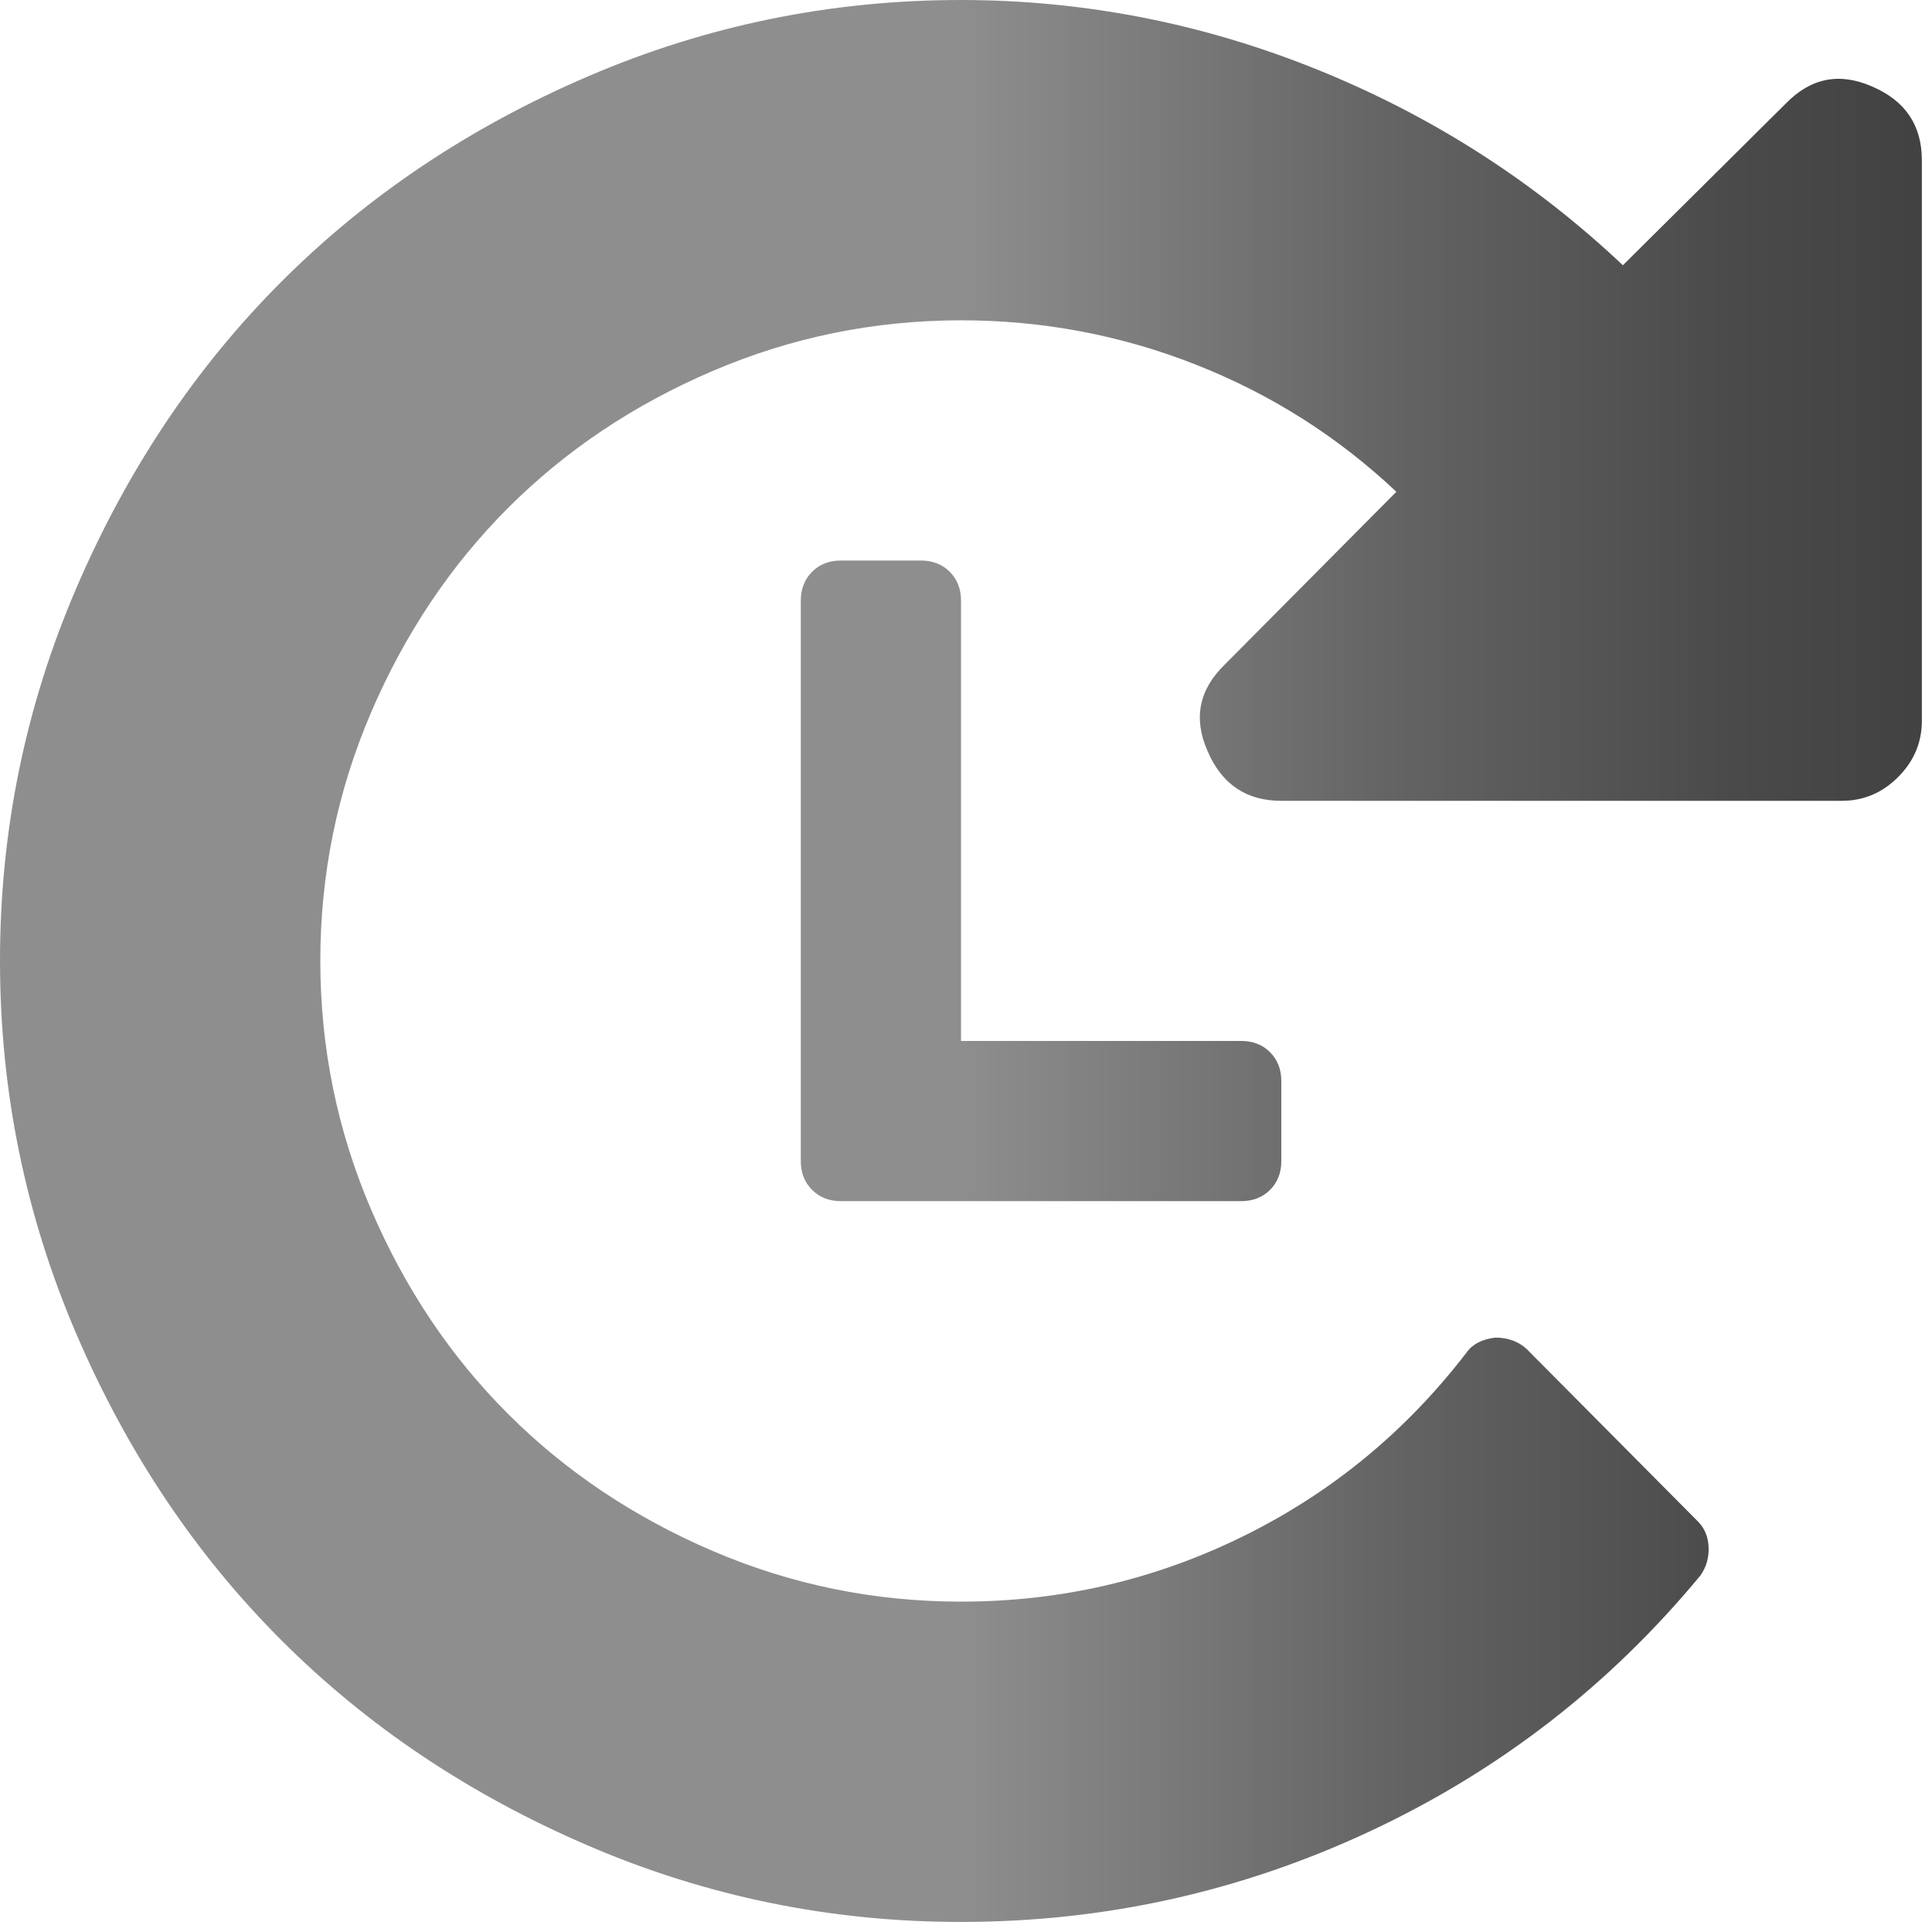
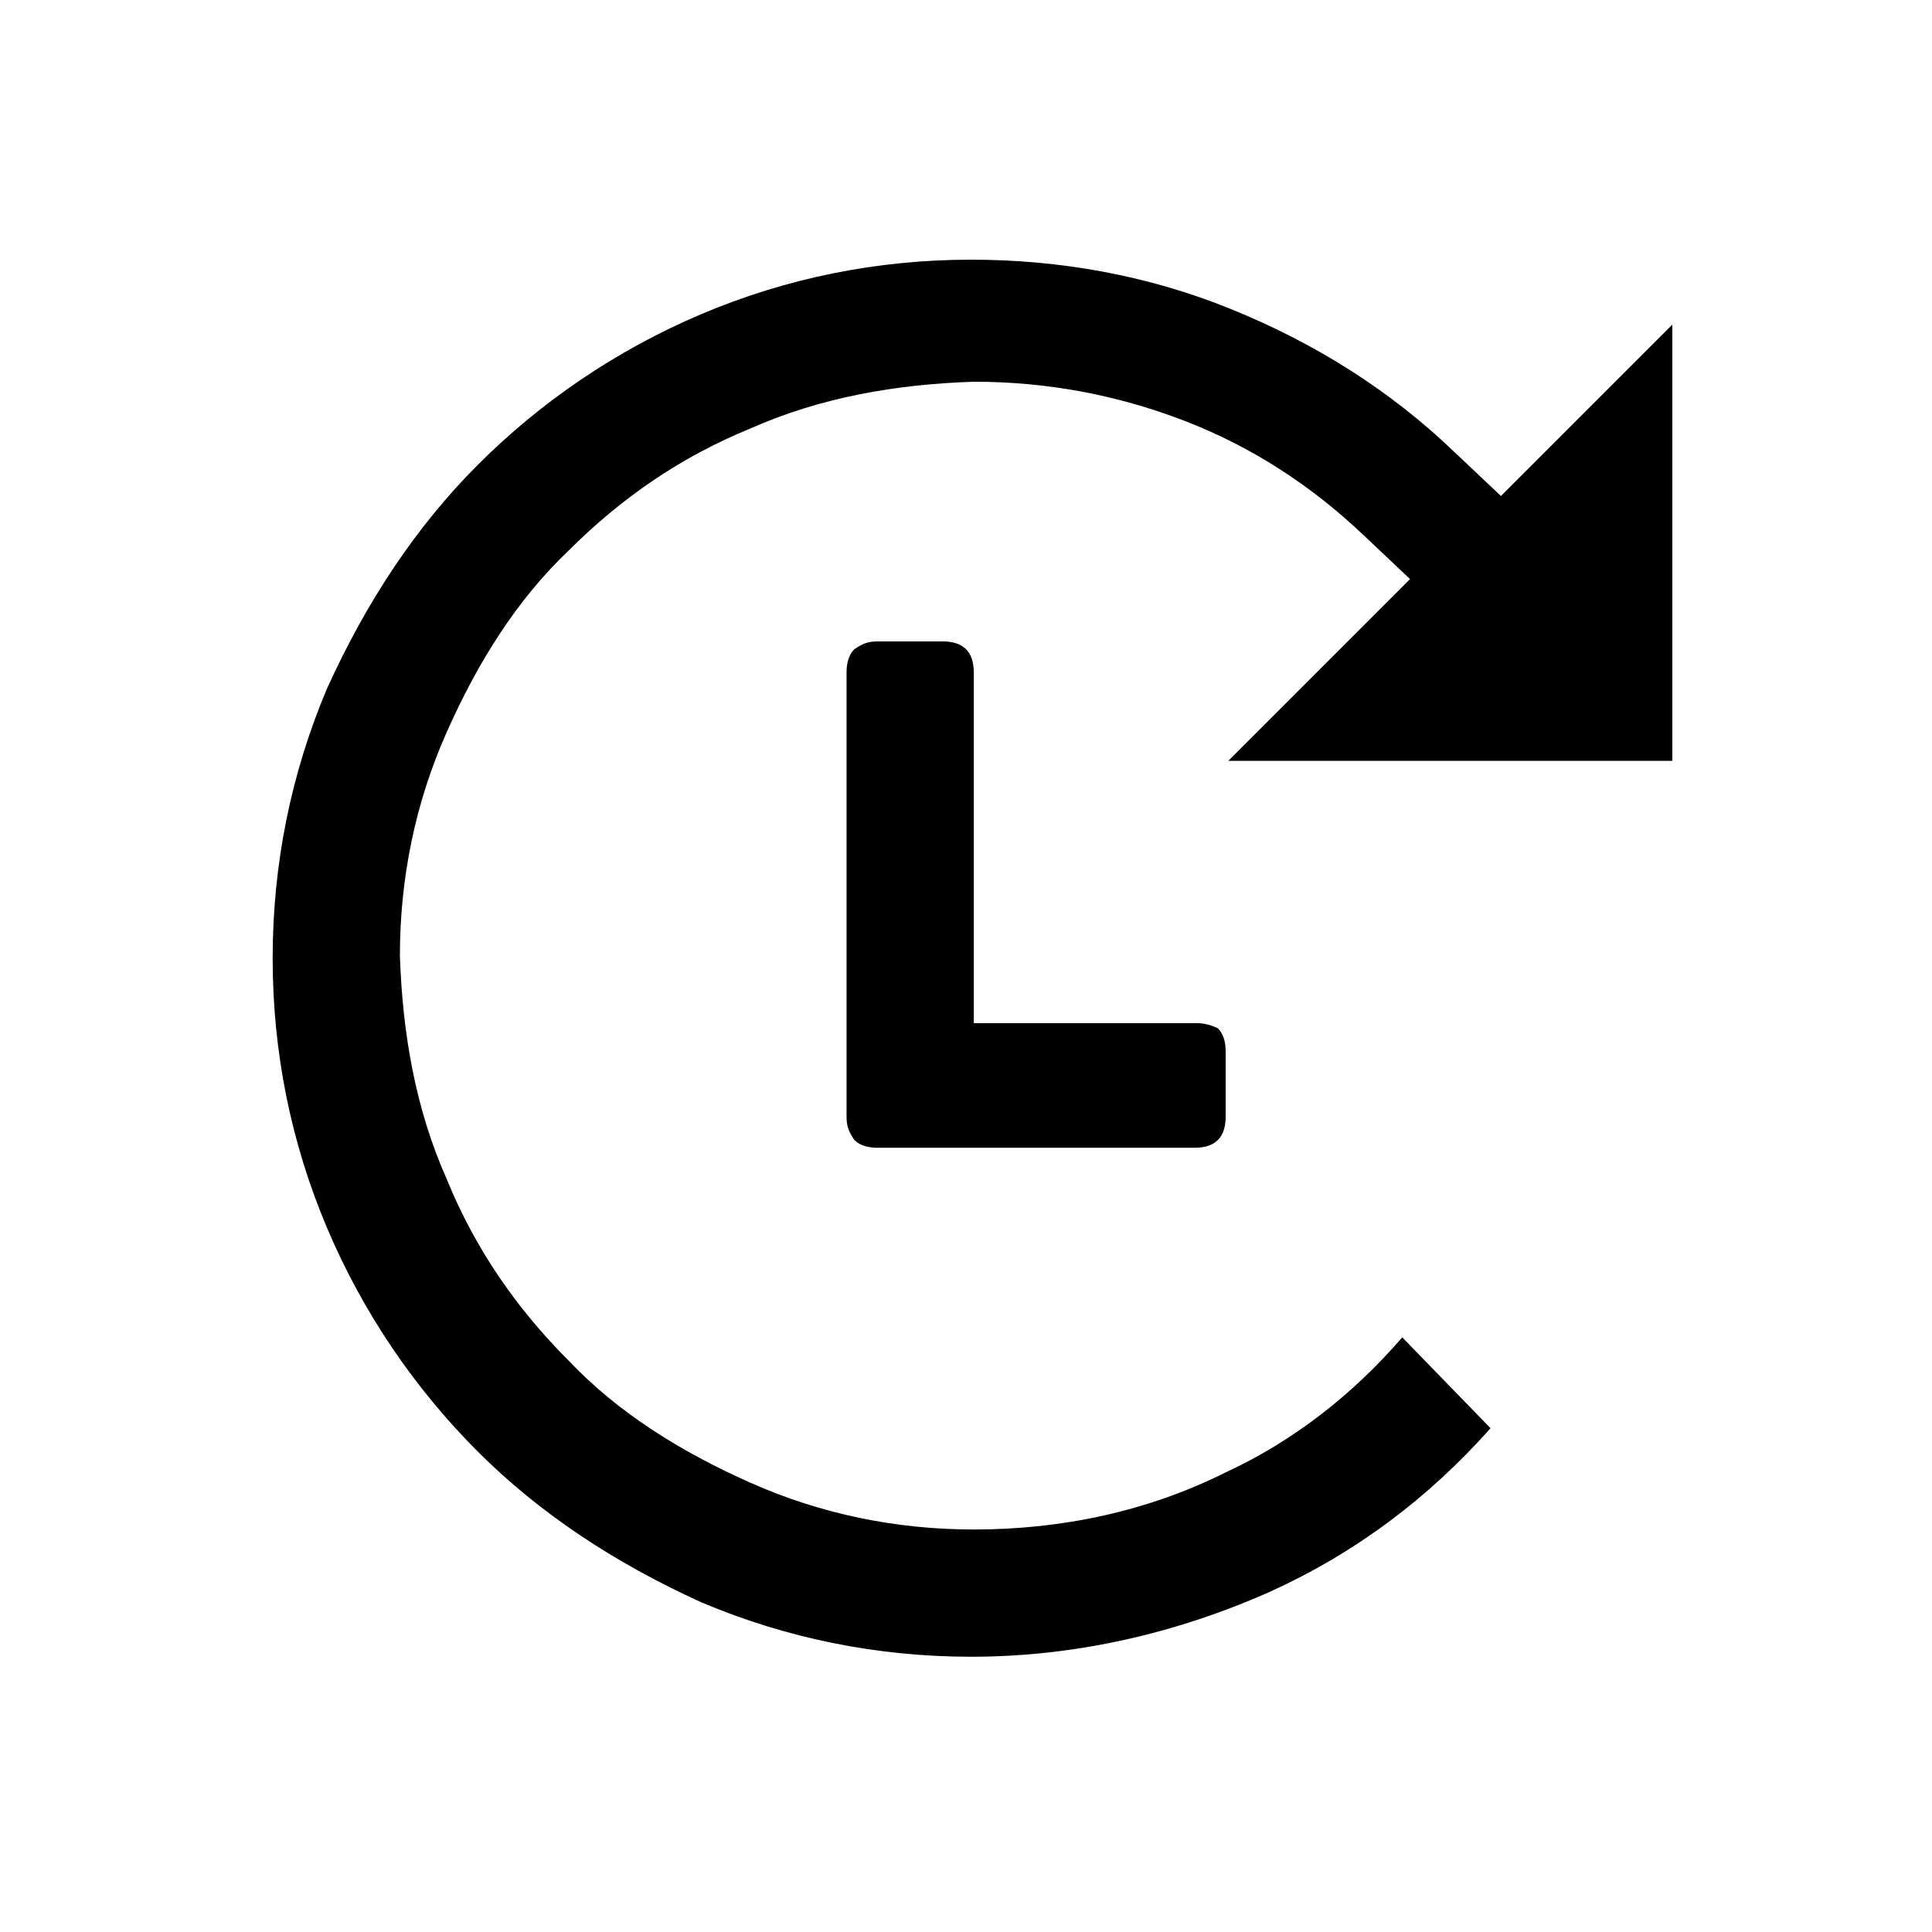
- <svg xmlns="http://www.w3.org/2000/svg" xmlns:xlink="http://www.w3.org/1999/xlink" width="24" height="24">
-   <defs>
-     <linearGradient y2="1" x2=".5" x1=".5" id="a">
-       <stop stop-color="#8e8e8e" offset="0" />
-       <stop stop-color="#8a8a8a" offset=".042" />
-       <stop stop-color="#626262" offset=".461" />
-       <stop stop-color="#4a4a4a" offset=".795" />
-       <stop stop-color="#414141" offset="1" />
-     </linearGradient>
-     <linearGradient y2=".5" x2="1" y1=".5" id="b" xlink:href="#a" />
-   </defs>
-   <path fill="none" d="M-1-1h26v26H-1z" />
+ <svg xmlns="http://www.w3.org/2000/svg" version="1.1" id="Layer_1" x="0px" y="0px" viewBox="0 0 74.4 74.4" style="enable-background:new 0 0 74.4 74.4;" xml:space="preserve">
  <g>
-     <path stroke="null" fill="url(#b)" d="M0 11.938q0 2.424.948 4.632t2.55 3.808q1.6 1.6 3.808 2.549t4.632.948q2.673 0 5.082-1.127t4.104-3.178q.109-.156.101-.35t-.132-.319l-2.13-2.145q-.155-.14-.388-.14-.249.031-.358.187-1.134 1.476-2.782 2.285t-3.497.808q-1.617 0-3.086-.63t-2.541-1.702q-1.073-1.072-1.702-2.541t-.63-3.085q0-1.617.63-3.086T6.31 6.311q1.072-1.073 2.541-1.702t3.086-.63q1.523 0 2.922.552t2.487 1.578l-2.13 2.145q-.482.466-.217 1.072.264.622.917.622h6.963q.405 0 .7-.295t.295-.7V1.99q0-.653-.622-.917-.606-.265-1.072.217l-2.02 2.005Q18.496 1.725 16.36.863T11.938 0Q9.513 0 7.306.948t-3.809 2.55q-1.6 1.6-2.549 3.808T0 11.938zM9.948 7.46v6.964q0 .217.14.357t.357.14h4.974q.218 0 .358-.14t.14-.357v-.995q0-.218-.14-.358t-.358-.14h-3.481V7.461q0-.218-.14-.358t-.358-.14h-.995q-.217 0-.357.14t-.14.358z" />
+     <path d="M46.1,39.4h-8.6V25.9c0-0.4-0.1-0.7-0.3-0.9c-0.2-0.2-0.5-0.3-0.9-0.3h-2.5c-0.4,0-0.6,0.1-0.9,0.3   c-0.2,0.2-0.3,0.5-0.3,0.9V43c0,0.4,0.1,0.6,0.3,0.9c0.2,0.2,0.5,0.3,0.9,0.3h12.2c0.4,0,0.7-0.1,0.9-0.3c0.2-0.2,0.3-0.5,0.3-0.9   v-2.5c0-0.4-0.1-0.7-0.3-0.9C46.7,39.5,46.4,39.4,46.1,39.4z" />
+     <path d="M64.4,12.5l-6.6,6.6L56,17.4c-2.5-2.4-5.4-4.2-8.6-5.5c-3.2-1.3-6.6-1.9-10-1.9c-3.6,0-7.1,0.7-10.4,2.1   c-3.3,1.4-6.2,3.4-8.6,5.8c-2.4,2.4-4.3,5.3-5.8,8.6c-1.4,3.3-2.1,6.8-2.1,10.4v0c0,3.6,0.7,7.1,2.1,10.4c1.4,3.3,3.4,6.2,5.8,8.6   c2.4,2.4,5.3,4.3,8.6,5.8c3.3,1.4,6.8,2.1,10.4,2.1c0,0,0,0,0,0c4,0,7.9-0.9,11.5-2.5c3.3-1.5,6.1-3.6,8.5-6.3L54,51.5   c-1.9,2.2-4.2,4-6.8,5.2c-3,1.5-6.3,2.2-9.7,2.2c0,0,0,0,0,0c-3,0-5.9-0.6-8.6-1.8c-2.7-1.2-5.1-2.7-7-4.7c-2-2-3.6-4.3-4.7-7   c-1.2-2.7-1.7-5.6-1.8-8.6c0-3,0.6-5.9,1.8-8.6c1.2-2.7,2.7-5.1,4.7-7c2-2,4.3-3.6,7-4.7c2.7-1.2,5.6-1.7,8.6-1.8   c2.8,0,5.5,0.5,8.1,1.5c2.6,1,4.9,2.5,6.9,4.4l1.8,1.7l-7,7l17.1,0L64.4,12.5z" />
  </g>
</svg>
